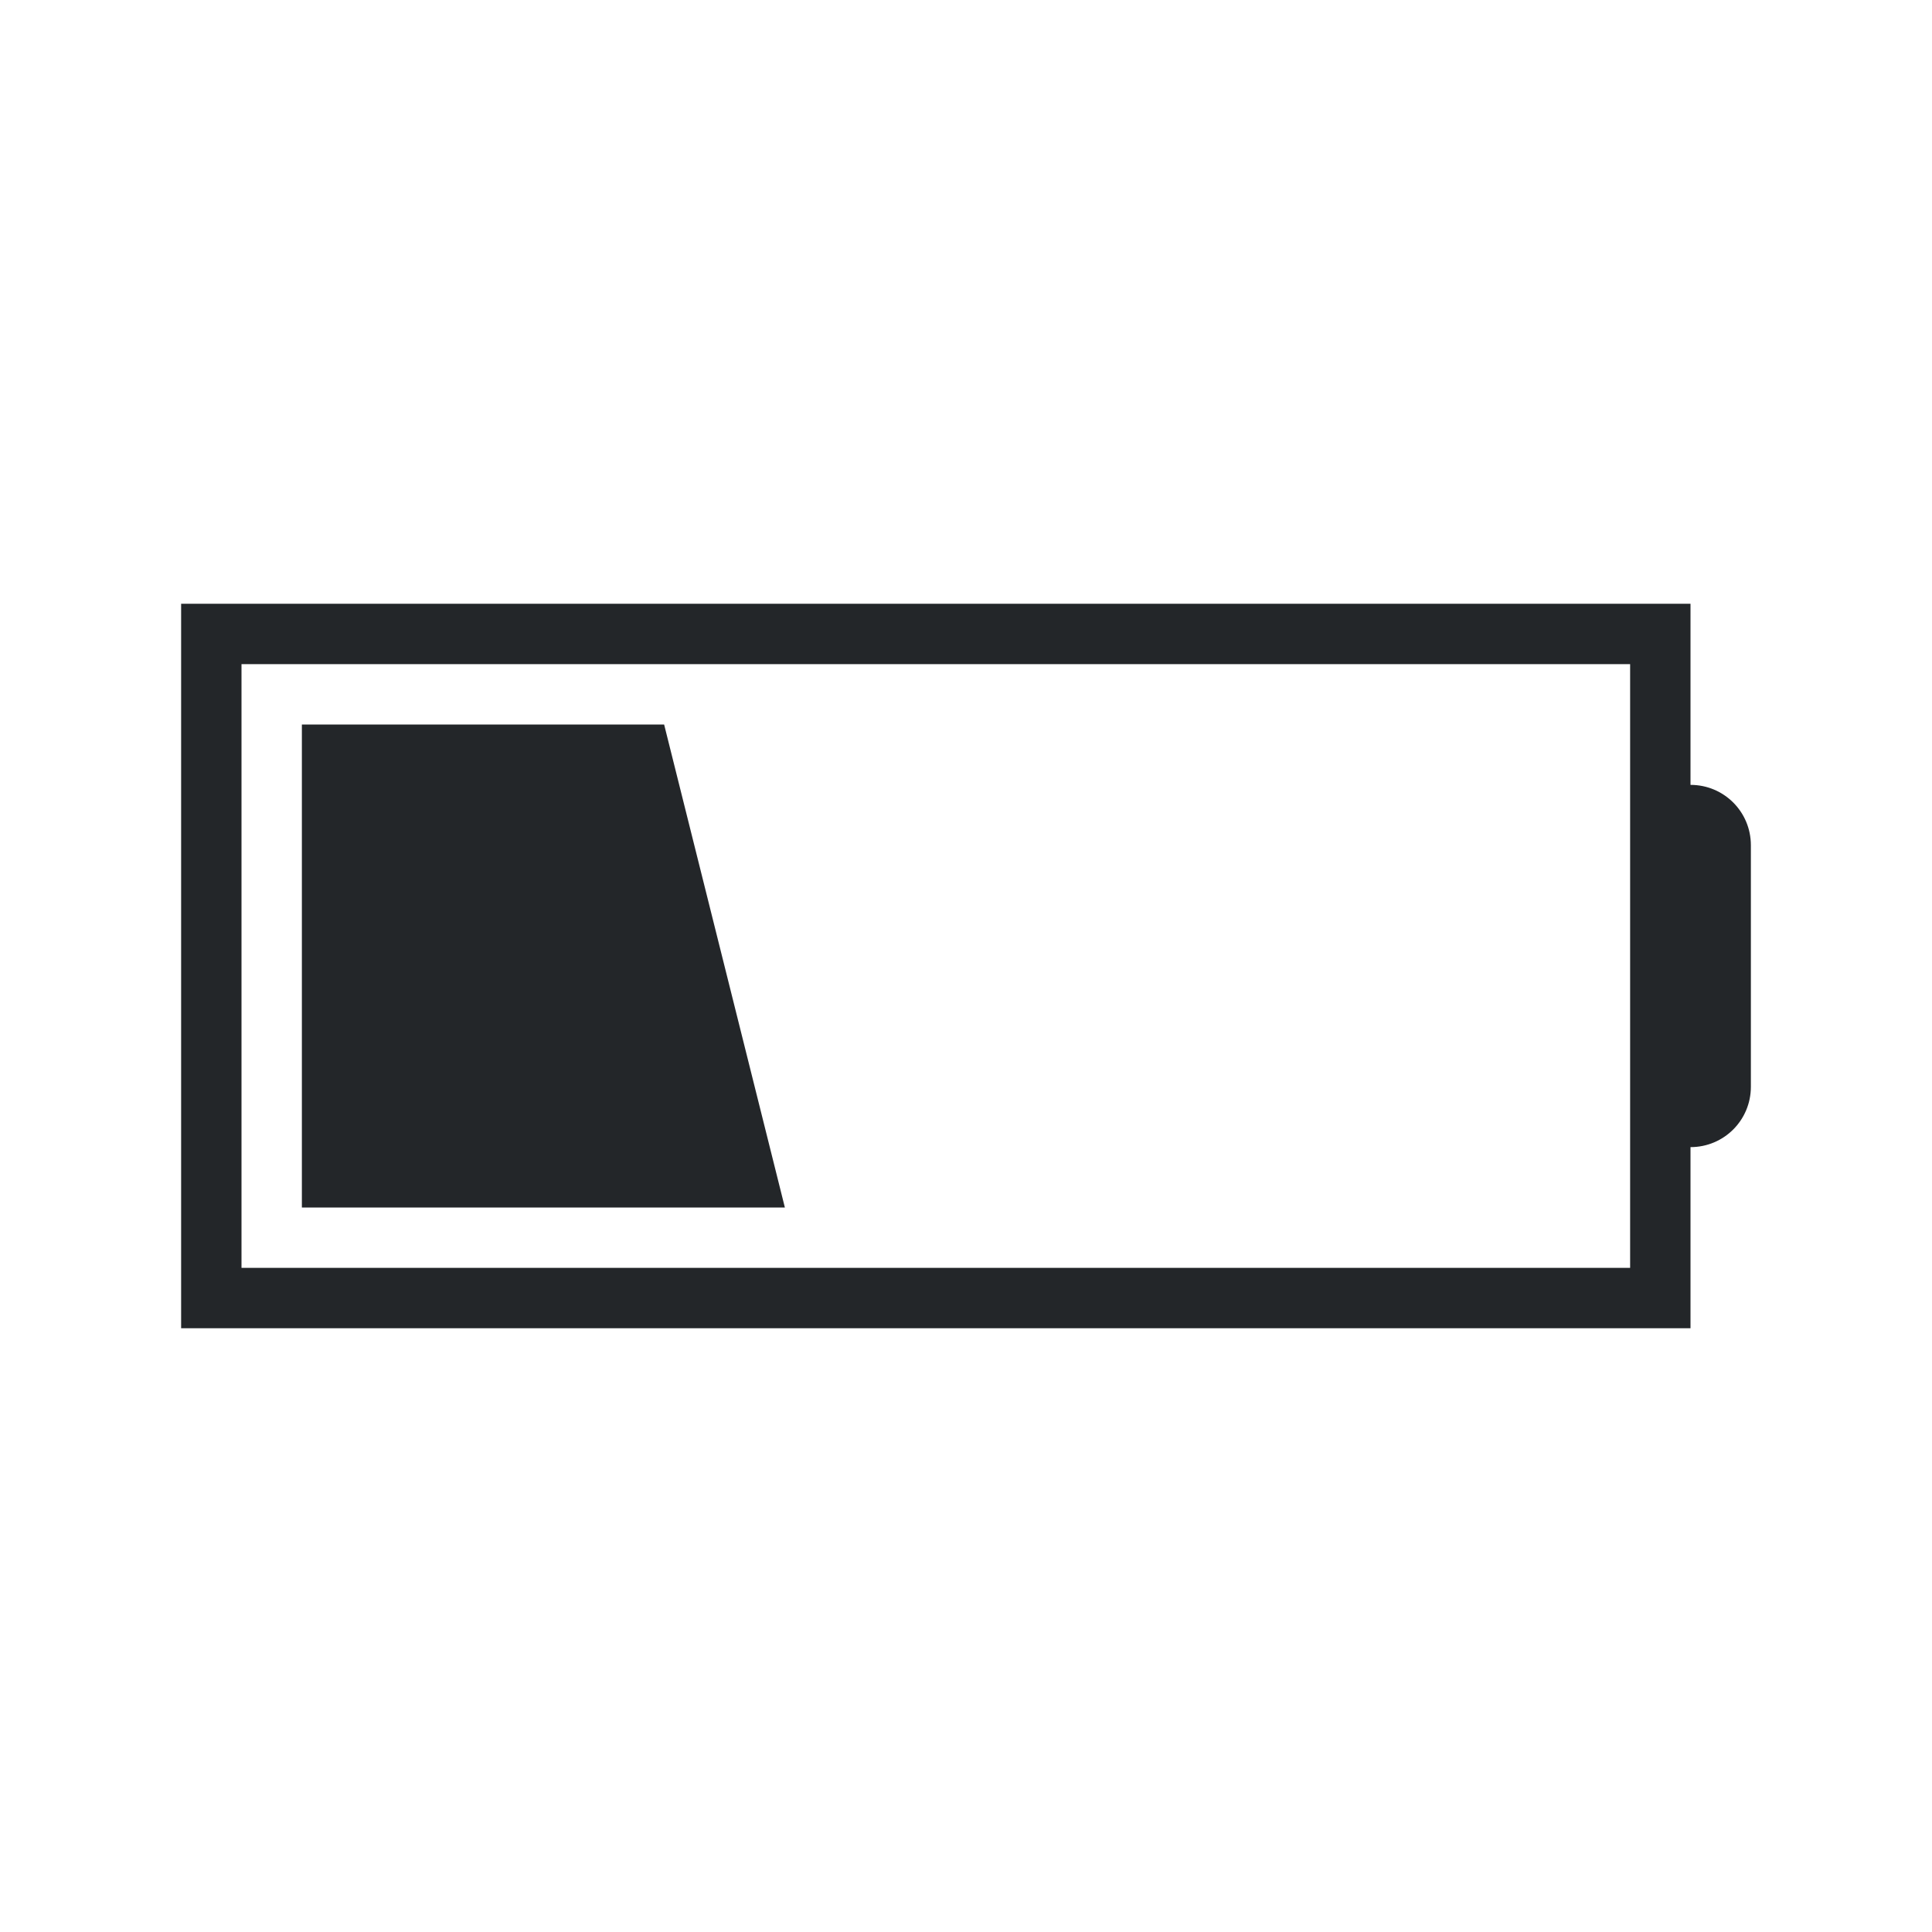
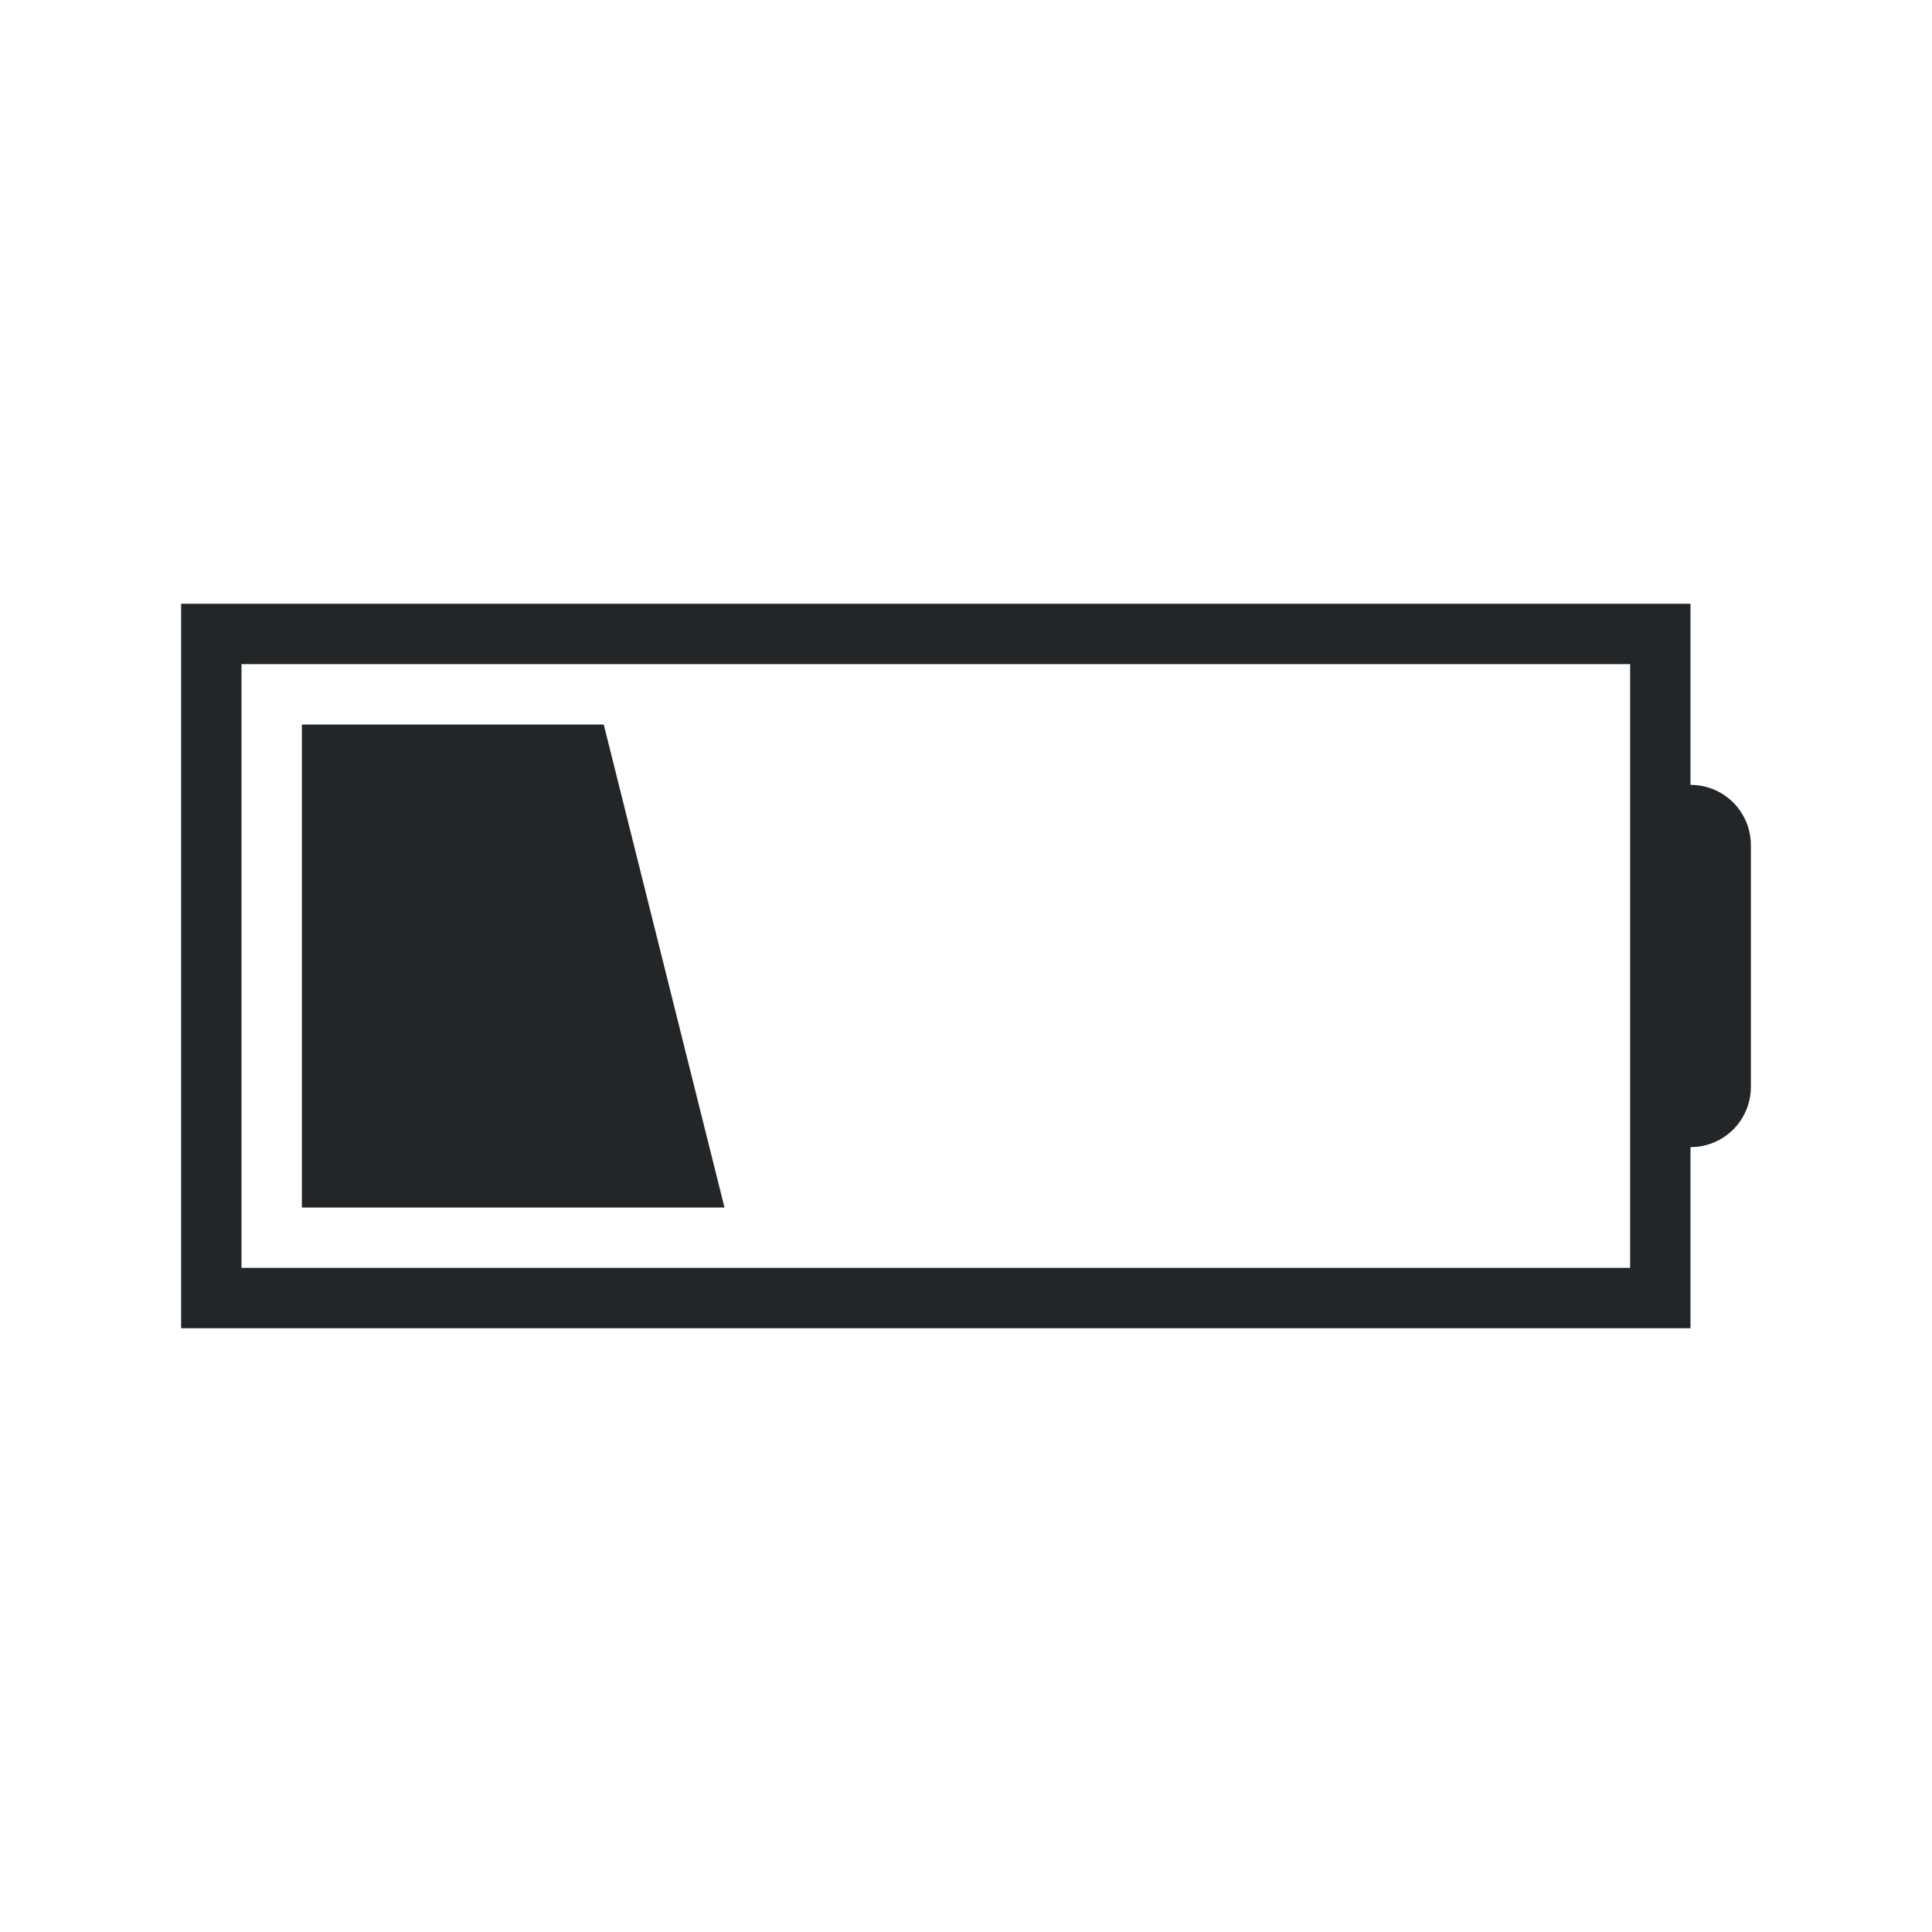
<svg xmlns="http://www.w3.org/2000/svg" height="32" width="32">
  <style type="text/css" id="current-color-scheme">
        .ColorScheme-Text {
            color:#232629;
        }
    </style>
  <g class="ColorScheme-Text" fill="currentColor">
    <path d="M3 10v12h25v-3c.554 0 1-.446 1-1v-4c0-.554-.446-1-1-1v-3zm1 1h23v10H4z" />
-     <path d="M5 12h6l2 8H5z" />
+     <path d="M5 12h5l2 8H5z" />
  </g>
</svg>
